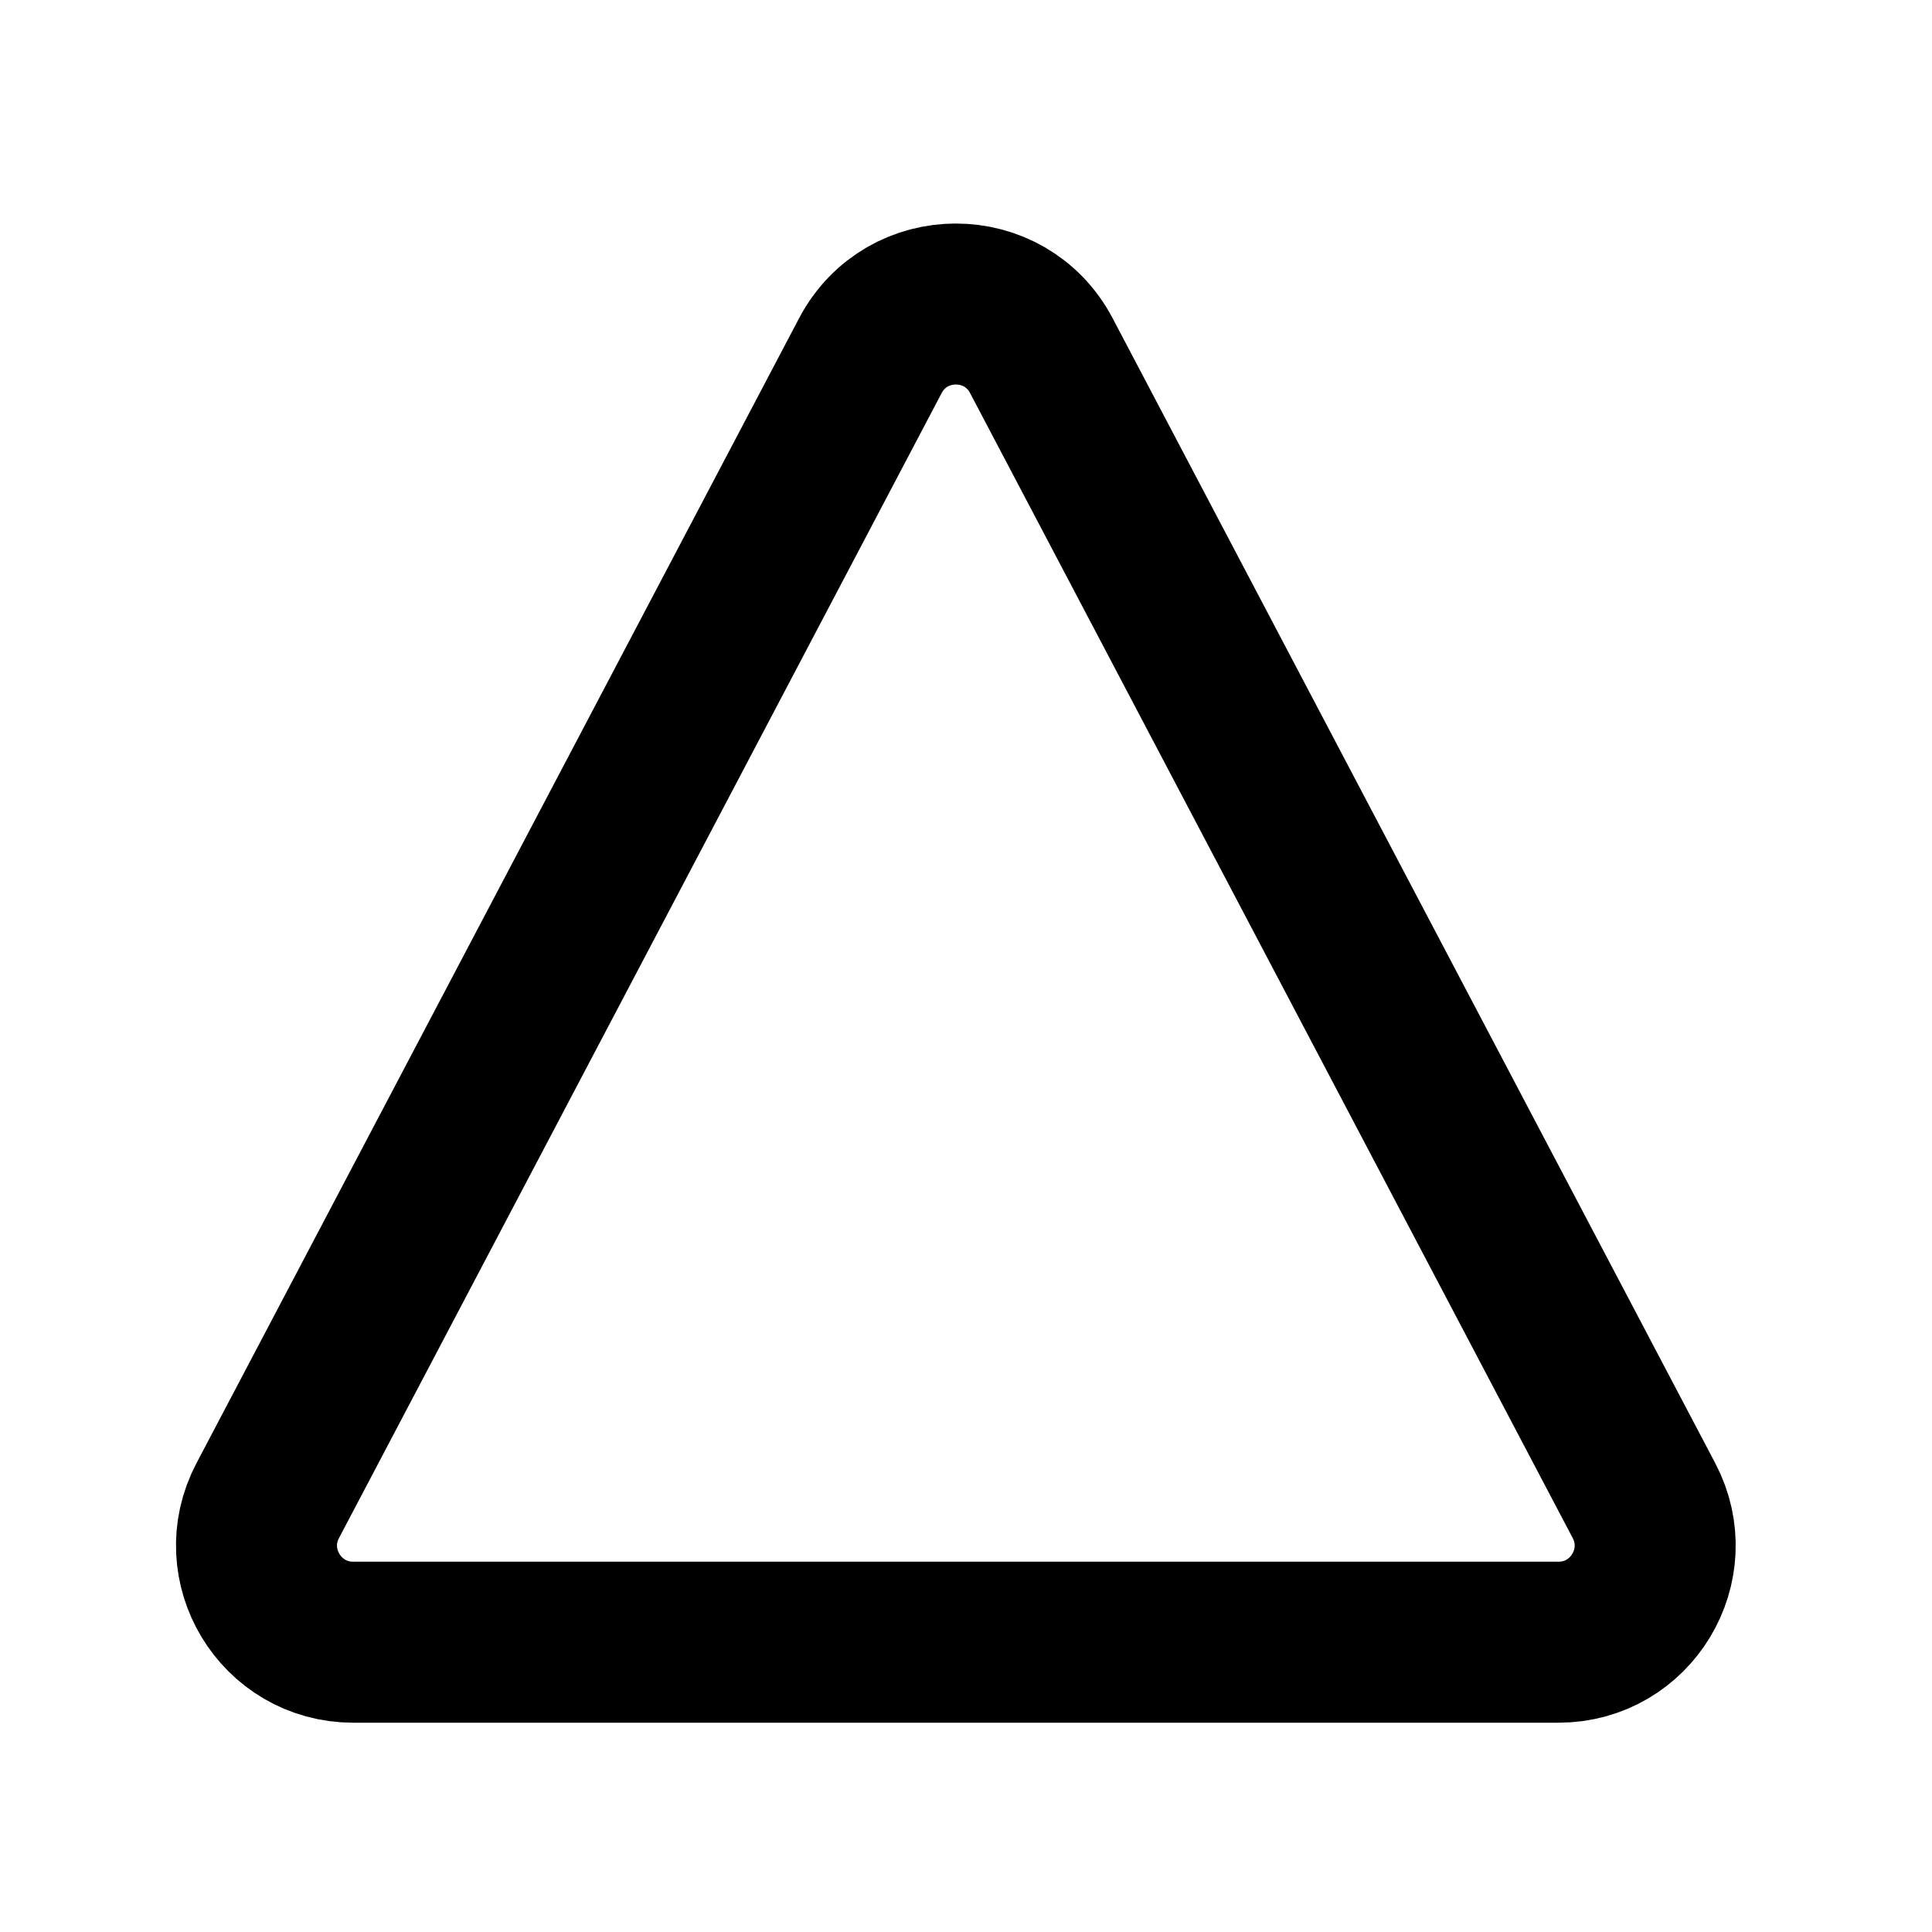
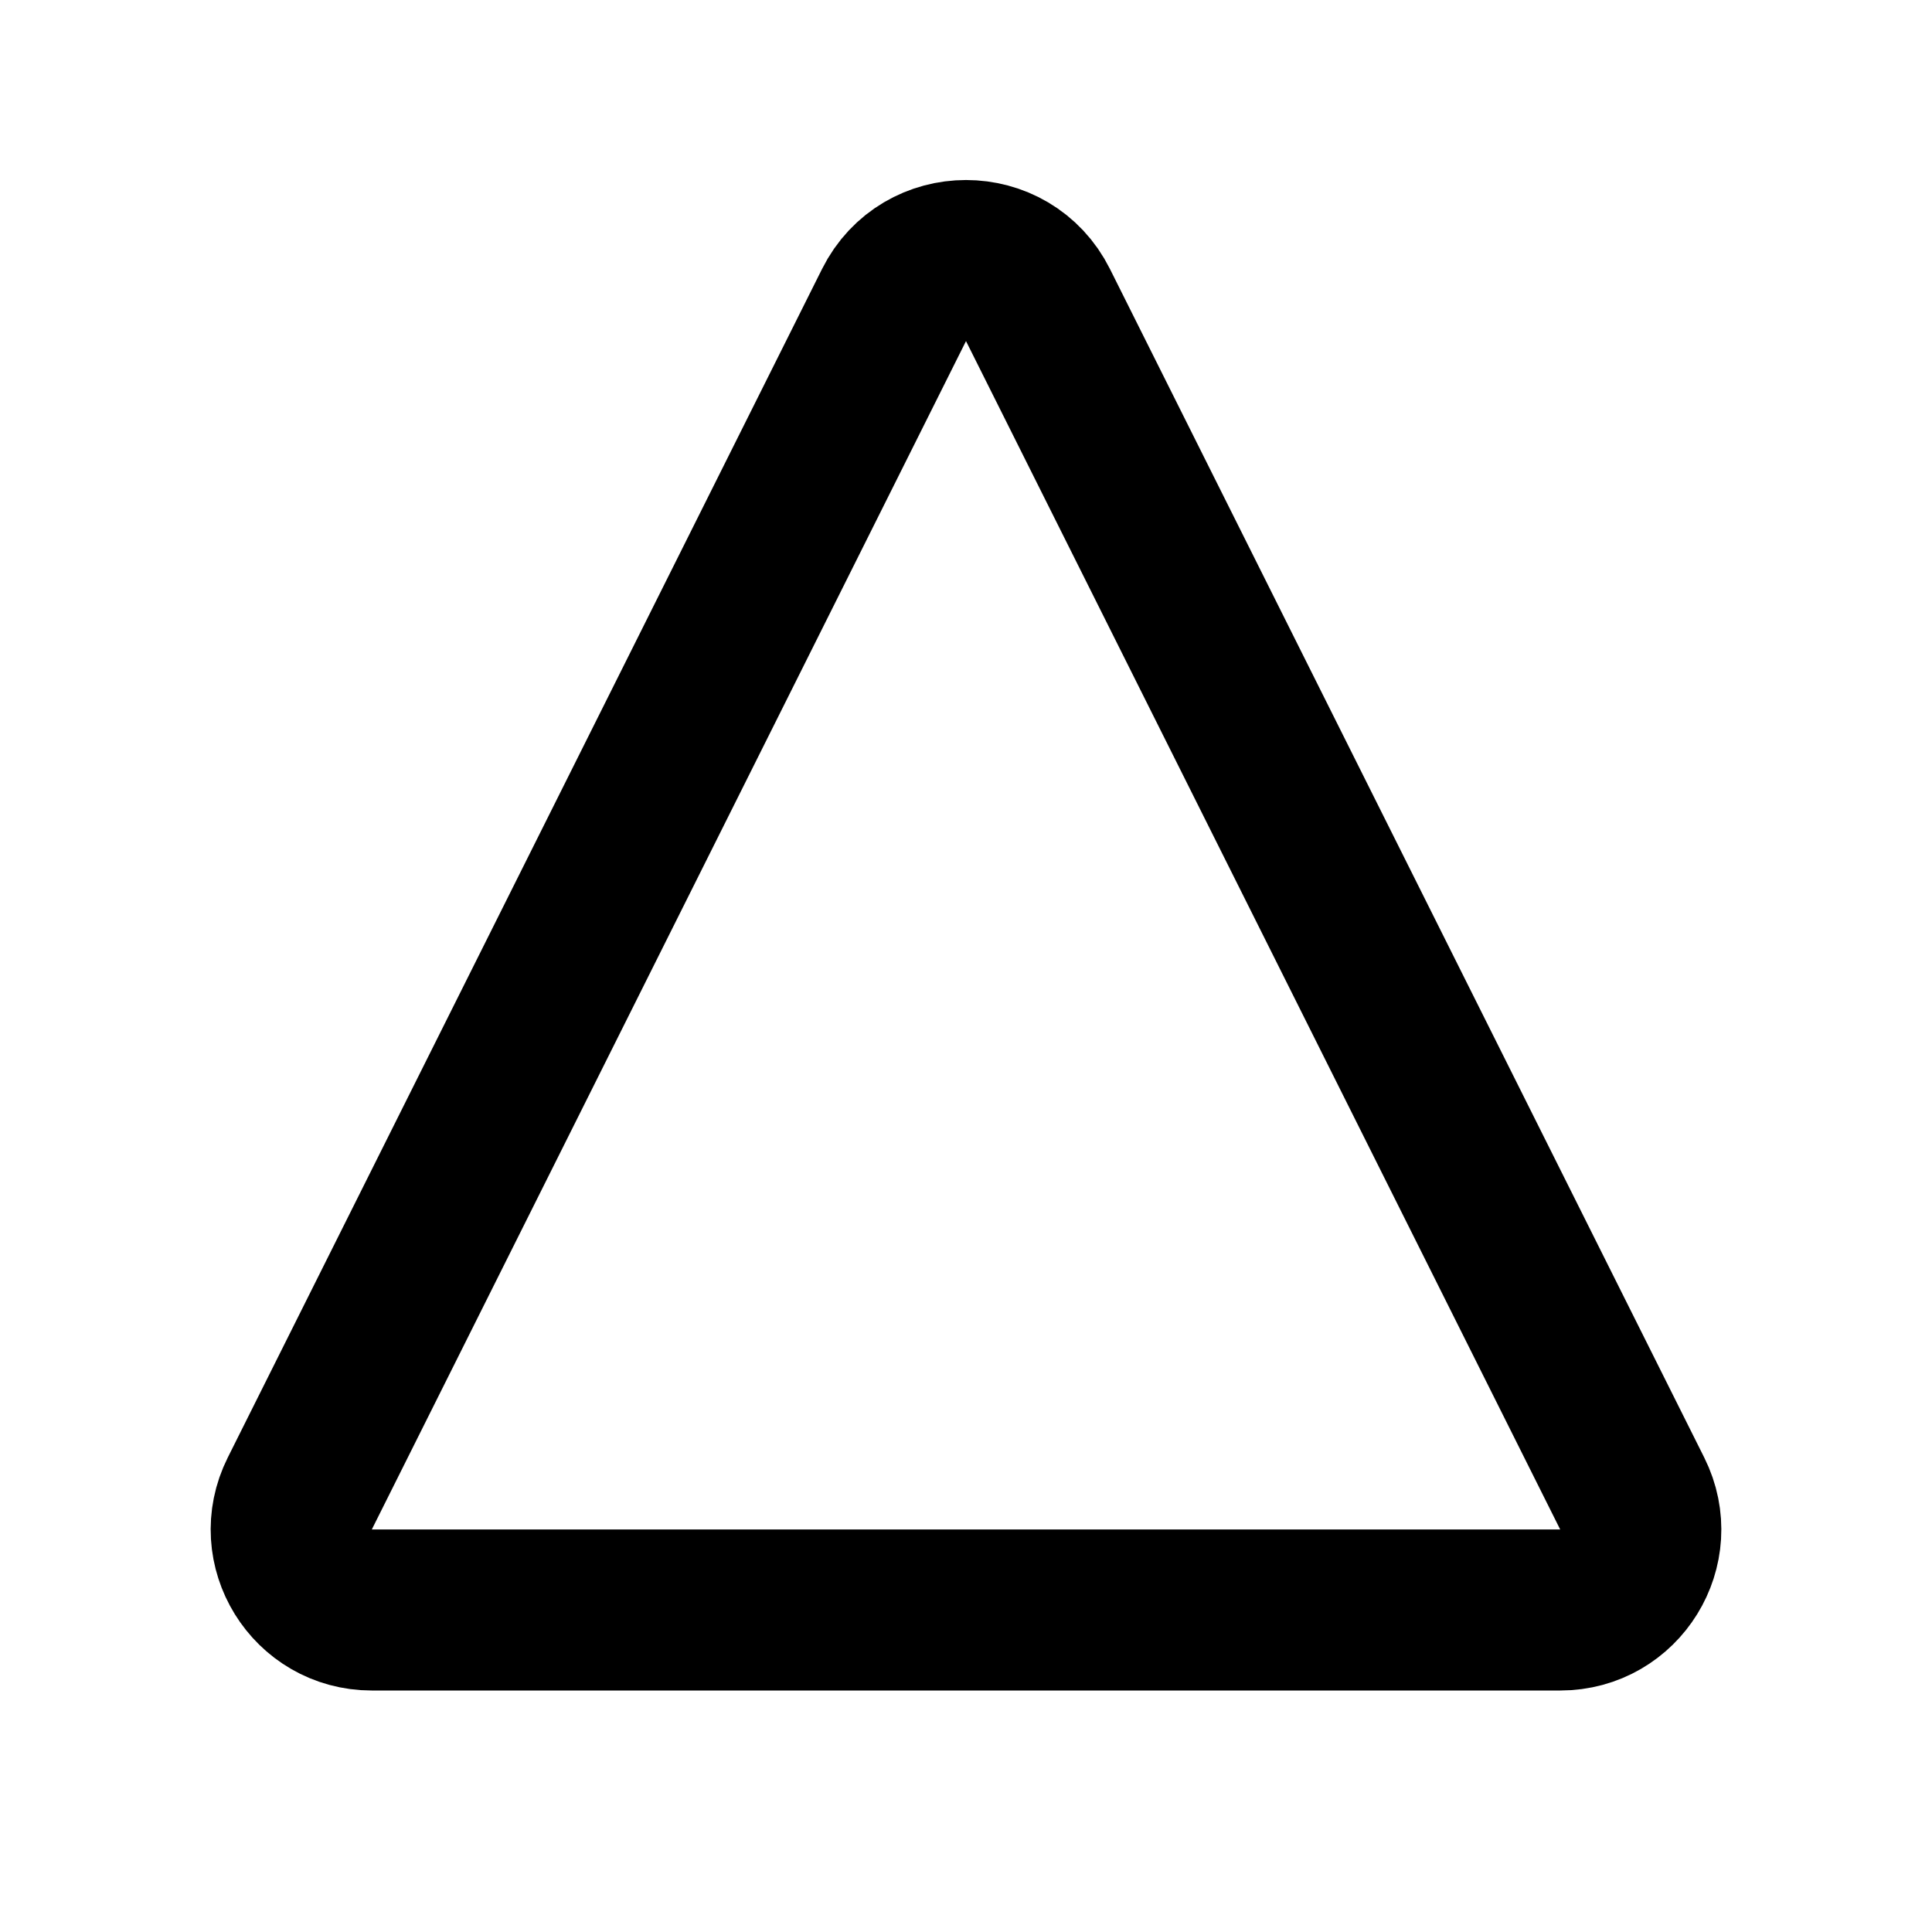
<svg xmlns="http://www.w3.org/2000/svg" width="24" height="24" viewBox="0 0 24 24" fill="none">
  <g class="oi-triangle">
-     <path class="oi-triangle" d="M10.812 4.418C11.262 3.563 12.486 3.563 12.936 4.418L20.422 18.641C20.842 19.44 20.263 20.4 19.36 20.4H4.388C3.485 20.4 2.905 19.44 3.326 18.641L10.812 4.418Z" stroke="black" stroke-width="2" stroke-miterlimit="10" stroke-linecap="round" stroke-linejoin="round" />
+     <path class="oi-triangle" d="M11.106 3.789C11.474 3.052 12.526 3.052 12.894 3.789L20.276 18.553C20.609 19.218 20.125 20 19.382 20H4.618C3.875 20 3.391 19.218 3.724 18.553L11.106 3.789Z" stroke="black" stroke-width="2" stroke-miterlimit="10" stroke-linecap="round" stroke-linejoin="round" />
  </g>
</svg>
